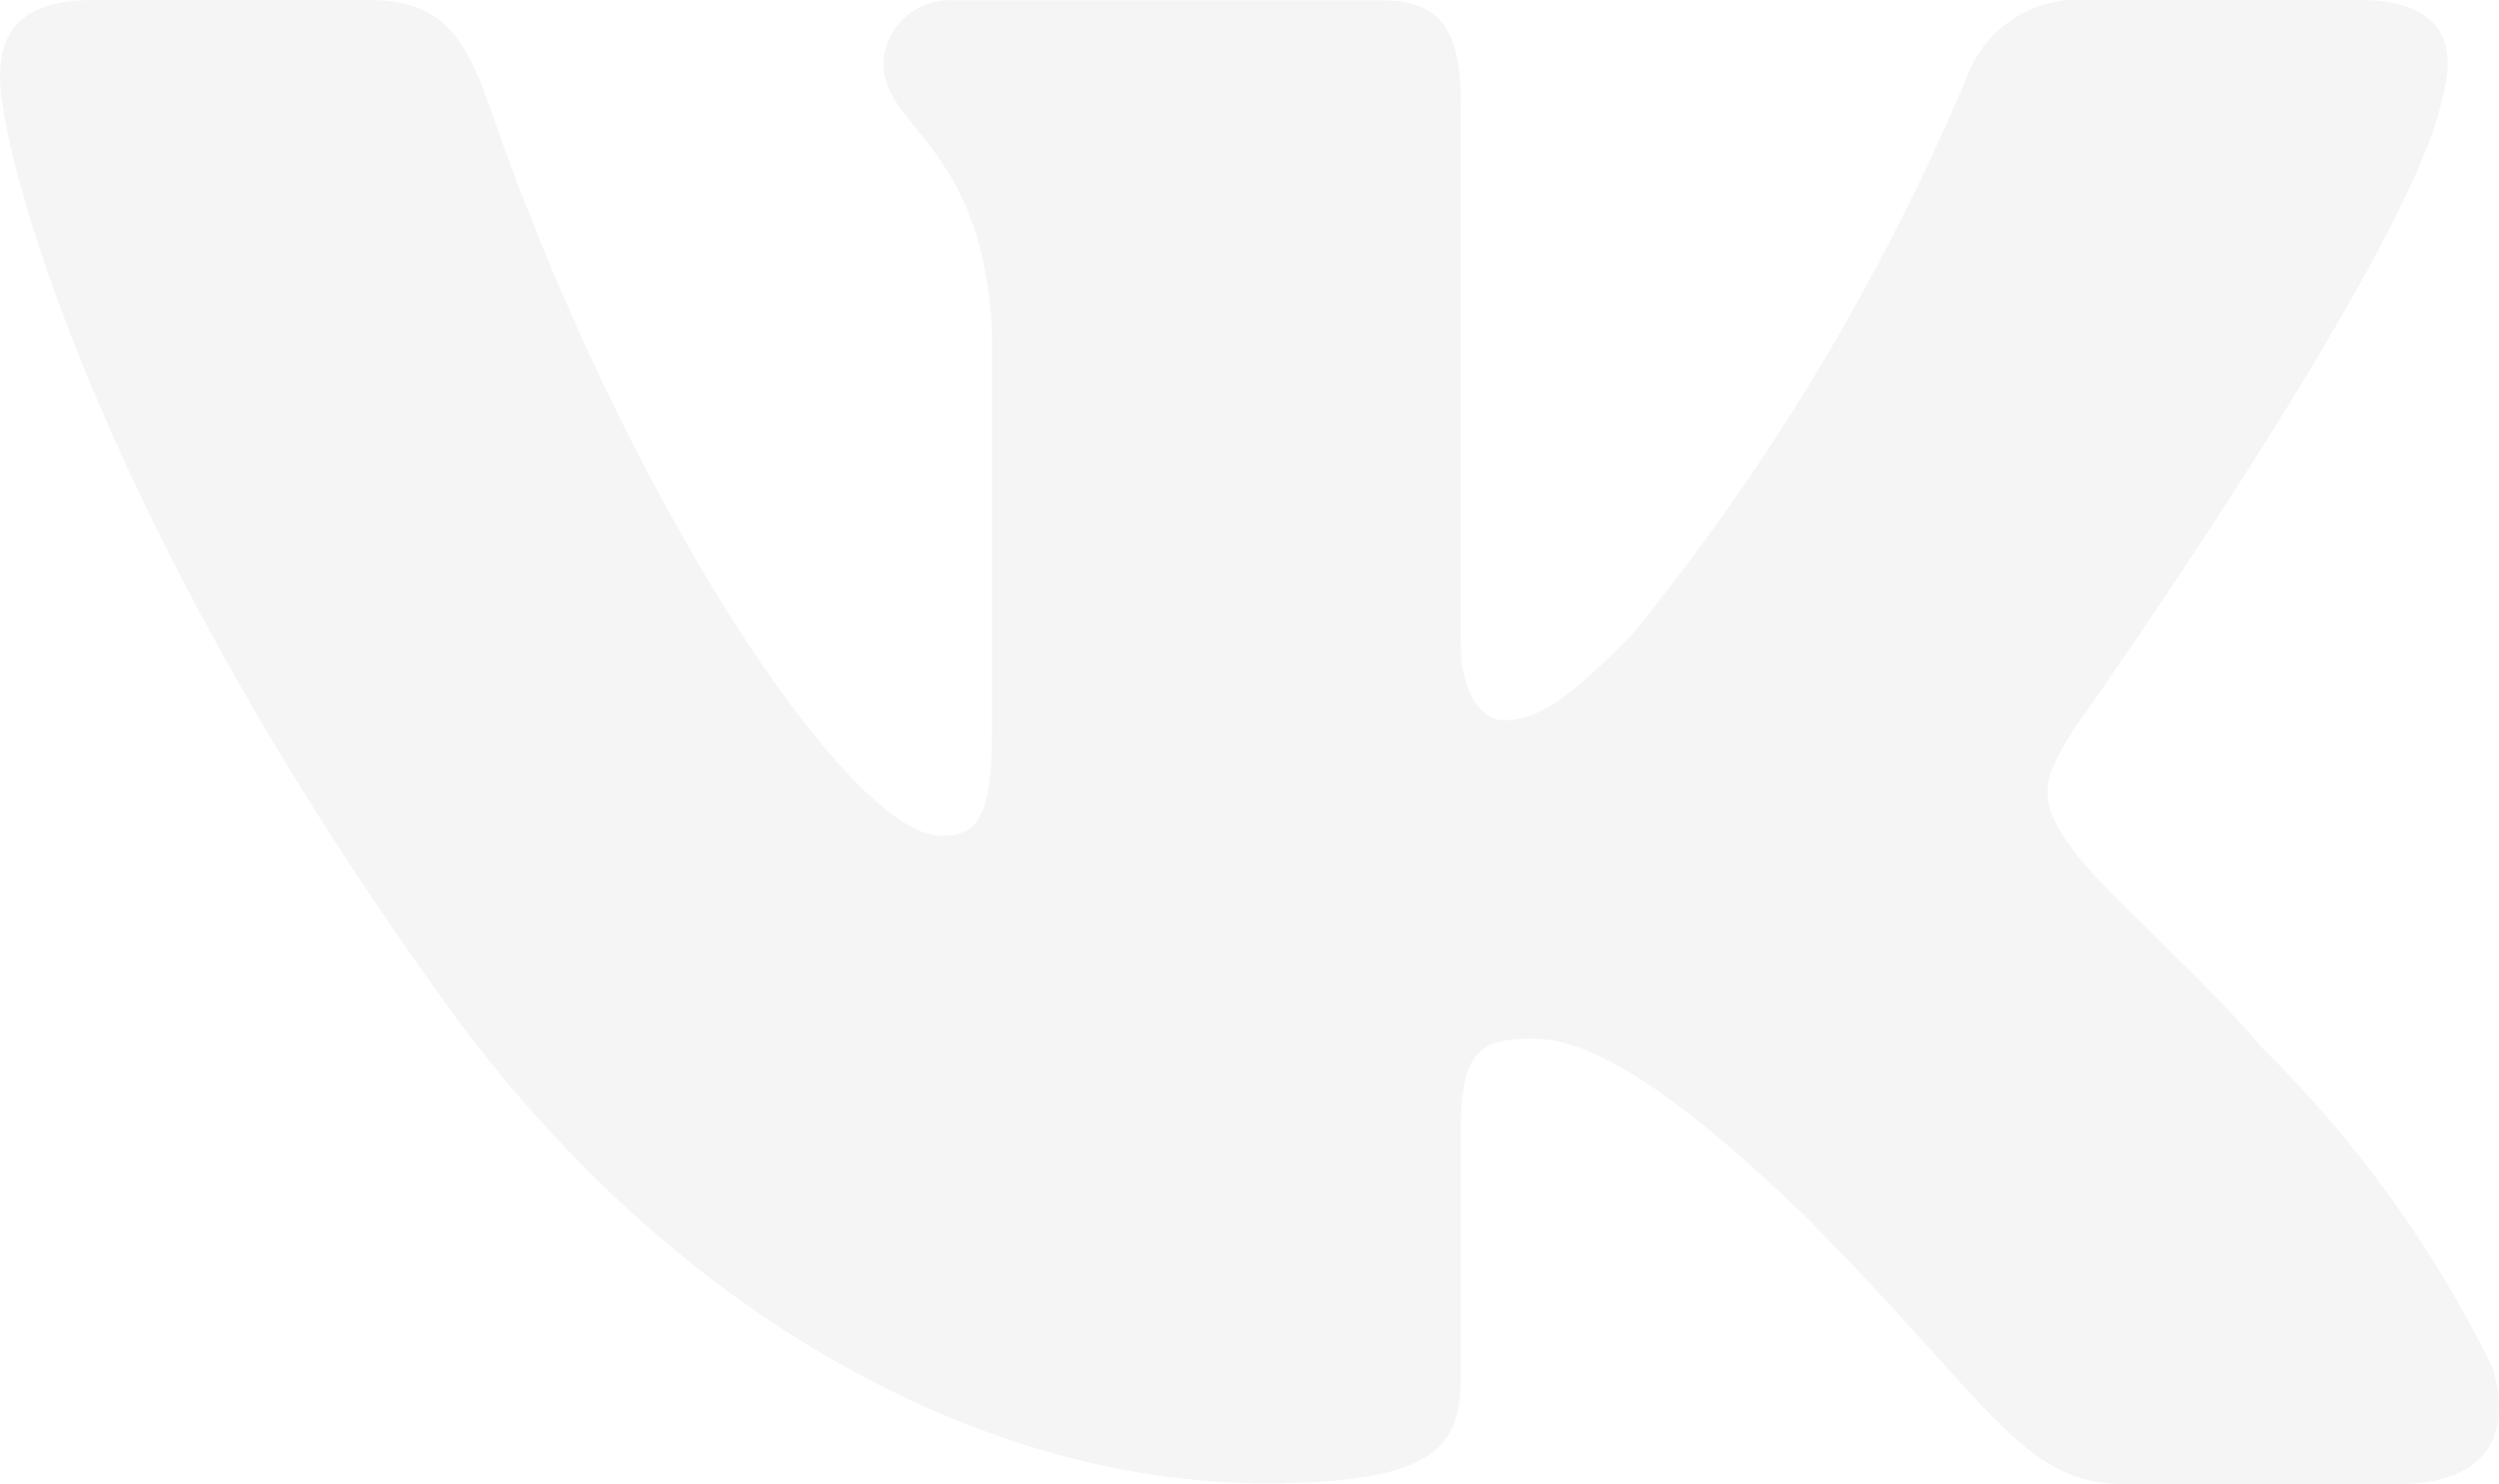
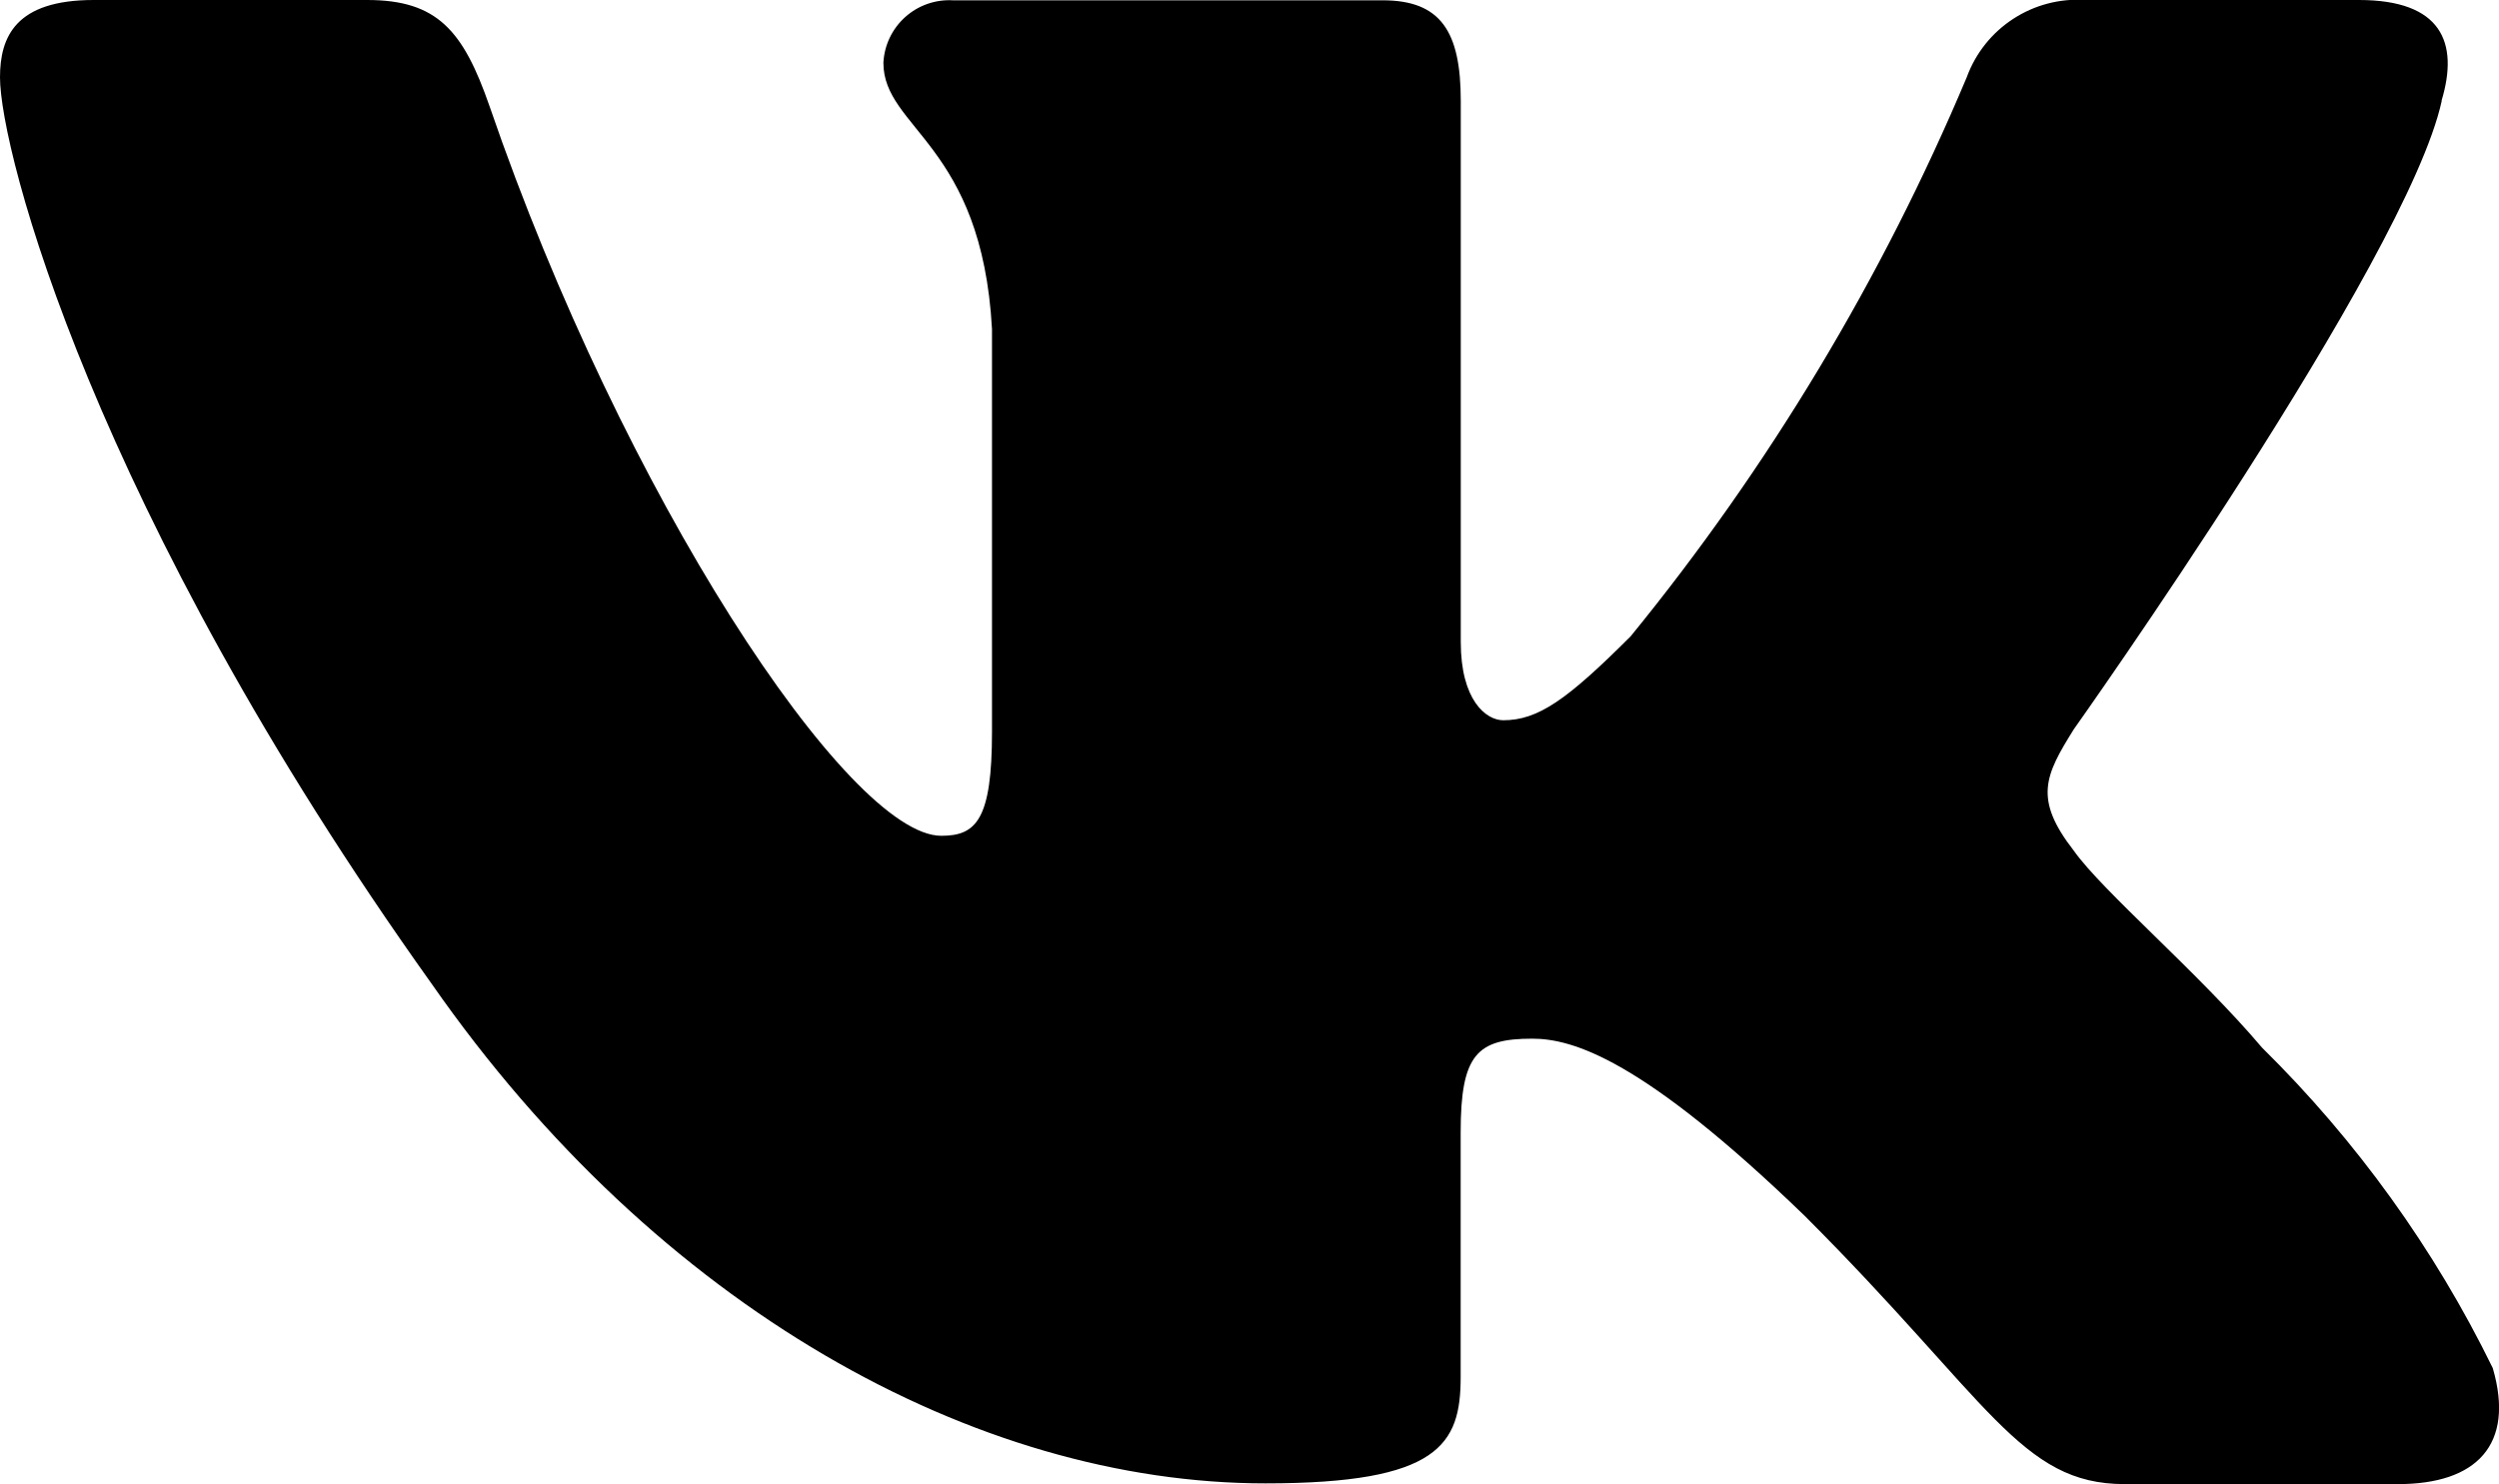
<svg xmlns="http://www.w3.org/2000/svg" viewBox="0 0 24 14.253">
-   <path data-name="Path 416" d="M55.649,61.965c.167-.556,0-.965-.794-.965H52.23a1.134,1.134,0,0,0-1.142.743,21.964,21.964,0,0,1-3.227,5.369c-.612.612-.89.807-1.224.807-.167,0-.408-.195-.408-.751v-5.2c0-.668-.194-.965-.75-.965H41.352a.633.633,0,0,0-.668.6c0,.633.946.779,1.043,2.559v3.867c0,.848-.153,1-.487,1-.89,0-3.055-3.269-4.339-7.01C36.649,61.294,36.4,61,35.726,61H33.1c-.75,0-.9.353-.9.743,0,.7.89,4.145,4.145,8.707,2.17,3.115,5.227,4.8,8.008,4.8,1.669,0,1.875-.375,1.875-1.021V71.878c0-.75.158-.9.687-.9.389,0,1.057.195,2.615,1.7,1.78,1.78,2.074,2.579,3.075,2.579h2.626c.75,0,1.125-.375.909-1.115a11.273,11.273,0,0,0-2.215-3.077c-.612-.723-1.53-1.5-1.808-1.892-.389-.5-.278-.723,0-1.168,0,0,3.2-4.506,3.533-6.036Z" transform="translate(-32.2-61)" fill="#f5f5f5" fill-rule="evenodd" />
+   <path d="M55.649,61.965c.167-.556,0-.965-.794-.965H52.23a1.134,1.134,0,0,0-1.142.743,21.964,21.964,0,0,1-3.227,5.369c-.612.612-.89.807-1.224.807-.167,0-.408-.195-.408-.751v-5.2c0-.668-.194-.965-.75-.965H41.352a.633.633,0,0,0-.668.6c0,.633.946.779,1.043,2.559v3.867c0,.848-.153,1-.487,1-.89,0-3.055-3.269-4.339-7.01C36.649,61.294,36.4,61,35.726,61H33.1c-.75,0-.9.353-.9.743,0,.7.89,4.145,4.145,8.707,2.17,3.115,5.227,4.8,8.008,4.8,1.669,0,1.875-.375,1.875-1.021V71.878c0-.75.158-.9.687-.9.389,0,1.057.195,2.615,1.7,1.78,1.78,2.074,2.579,3.075,2.579h2.626c.75,0,1.125-.375.909-1.115a11.273,11.273,0,0,0-2.215-3.077c-.612-.723-1.53-1.5-1.808-1.892-.389-.5-.278-.723,0-1.168,0,0,3.2-4.506,3.533-6.036Z" transform="translate(-32.2-61)" fill-rule="evenodd" />
</svg>
